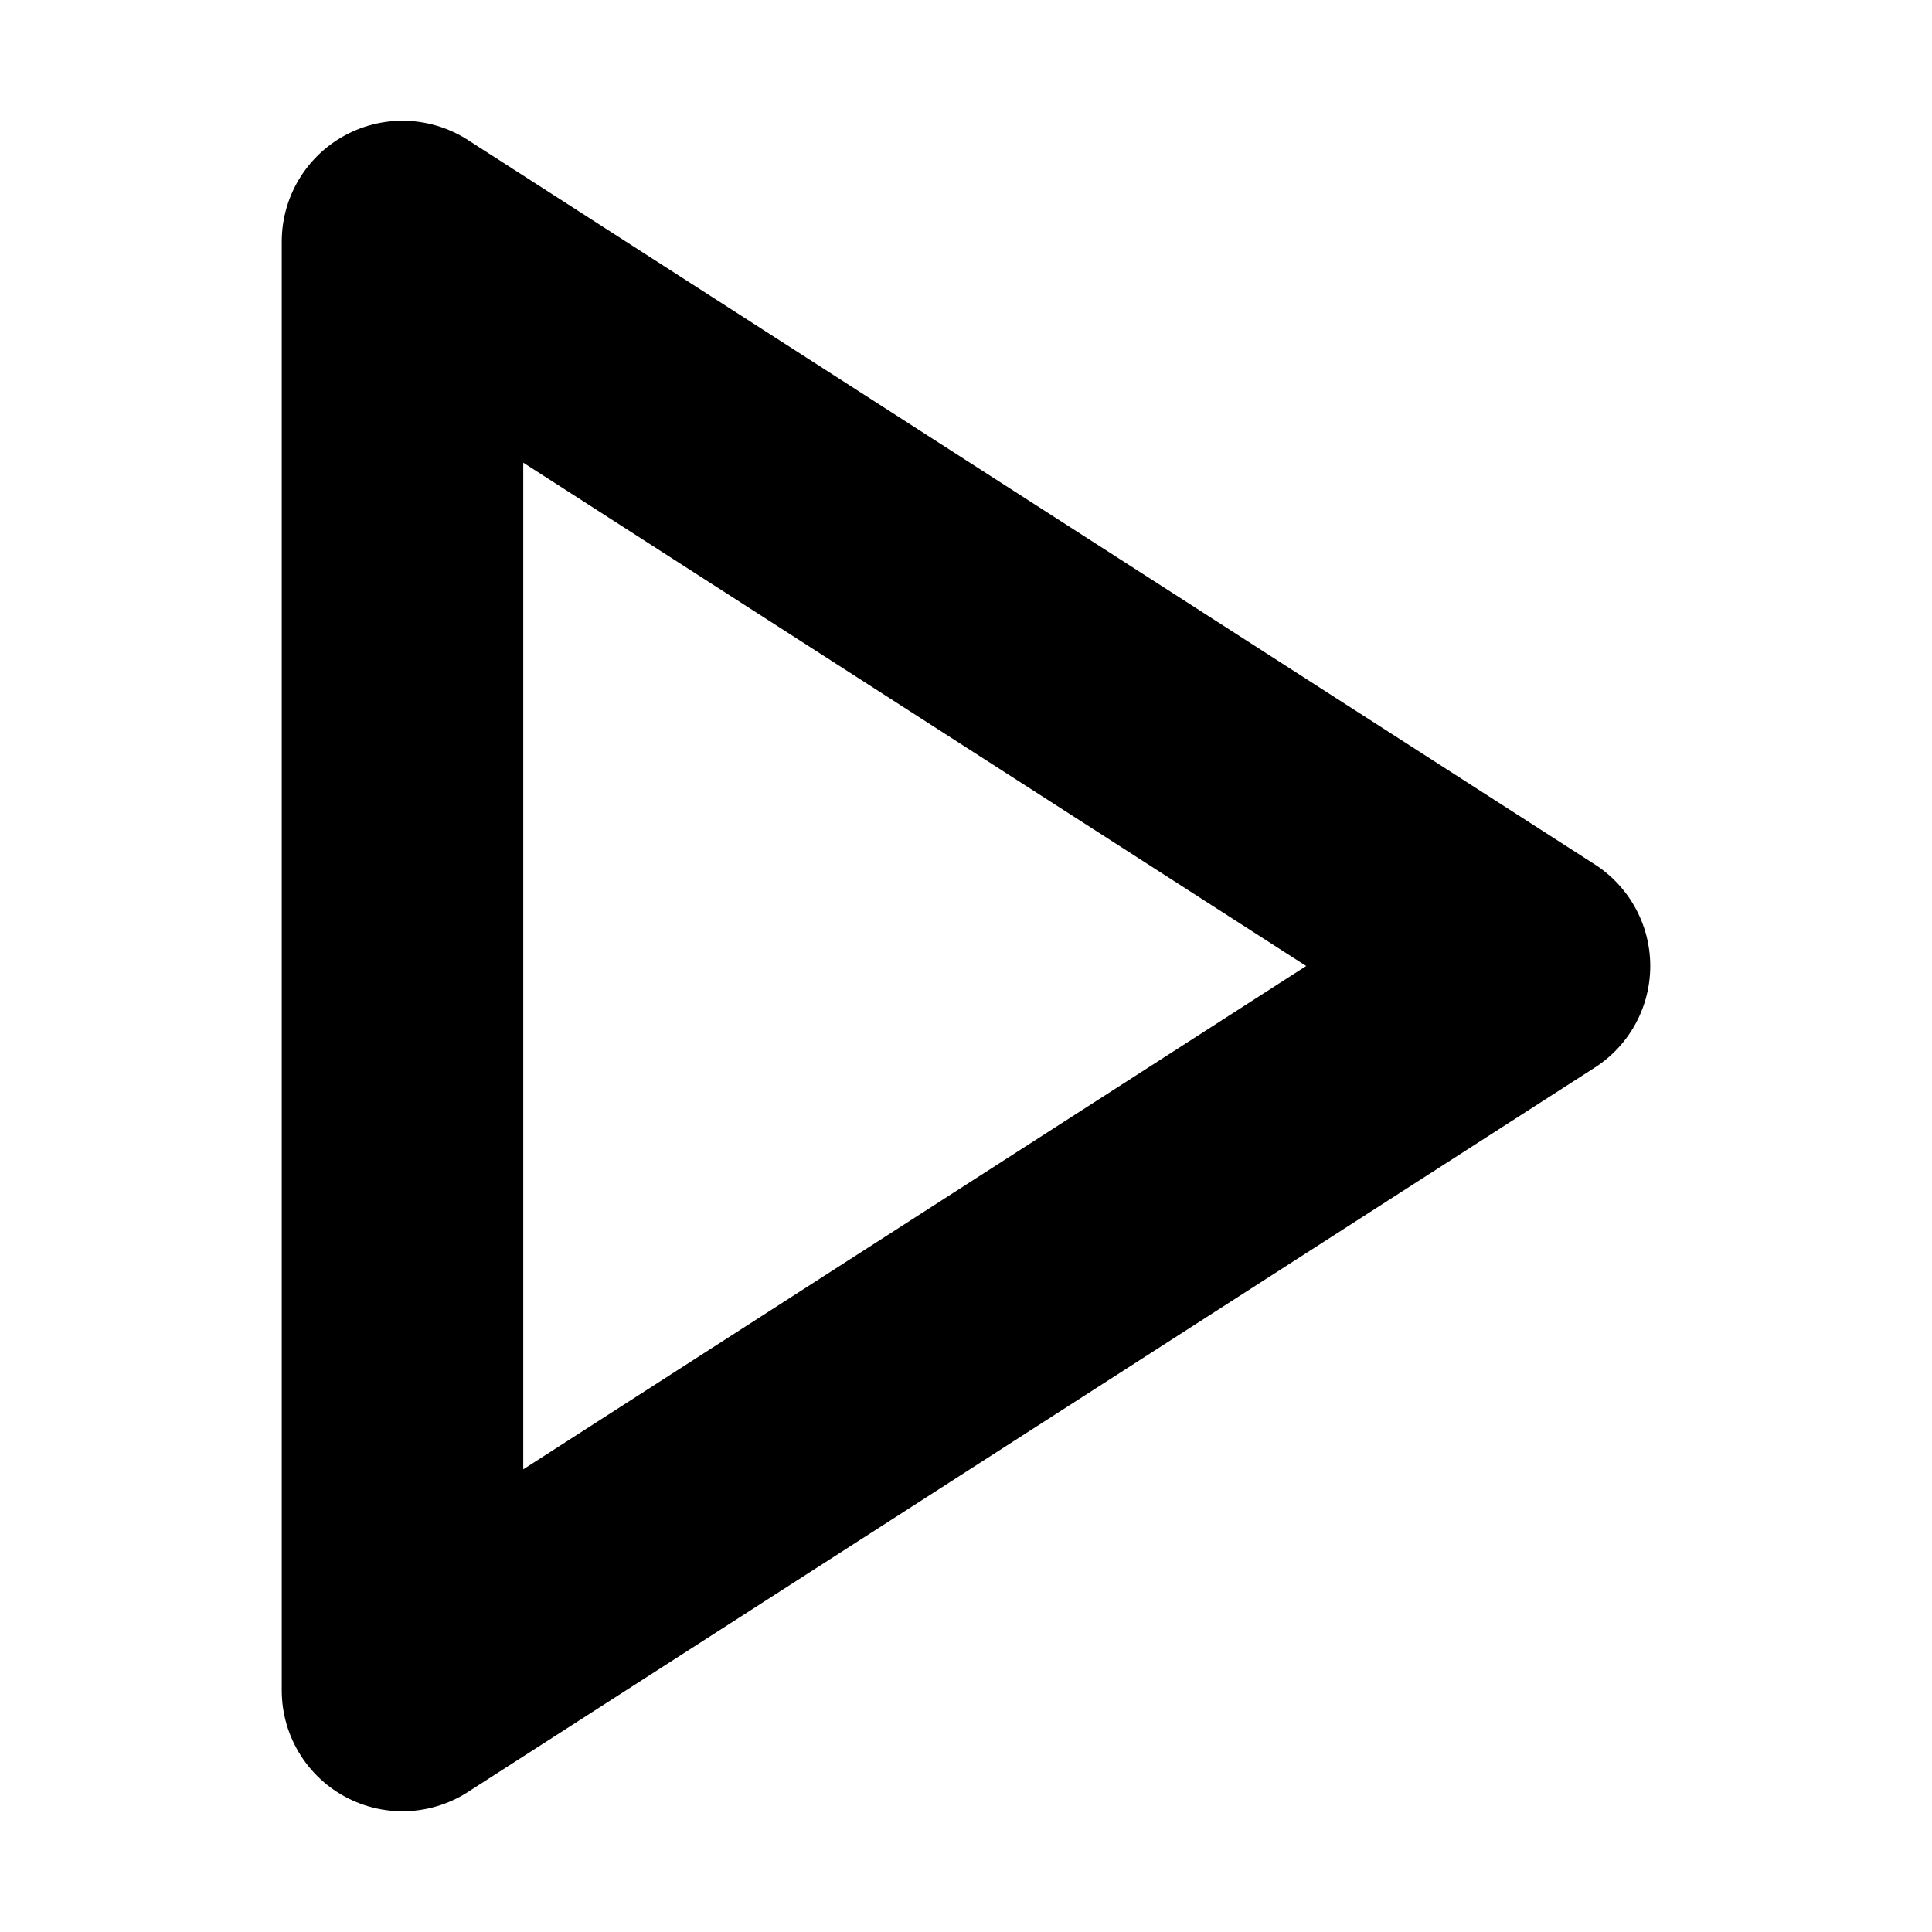
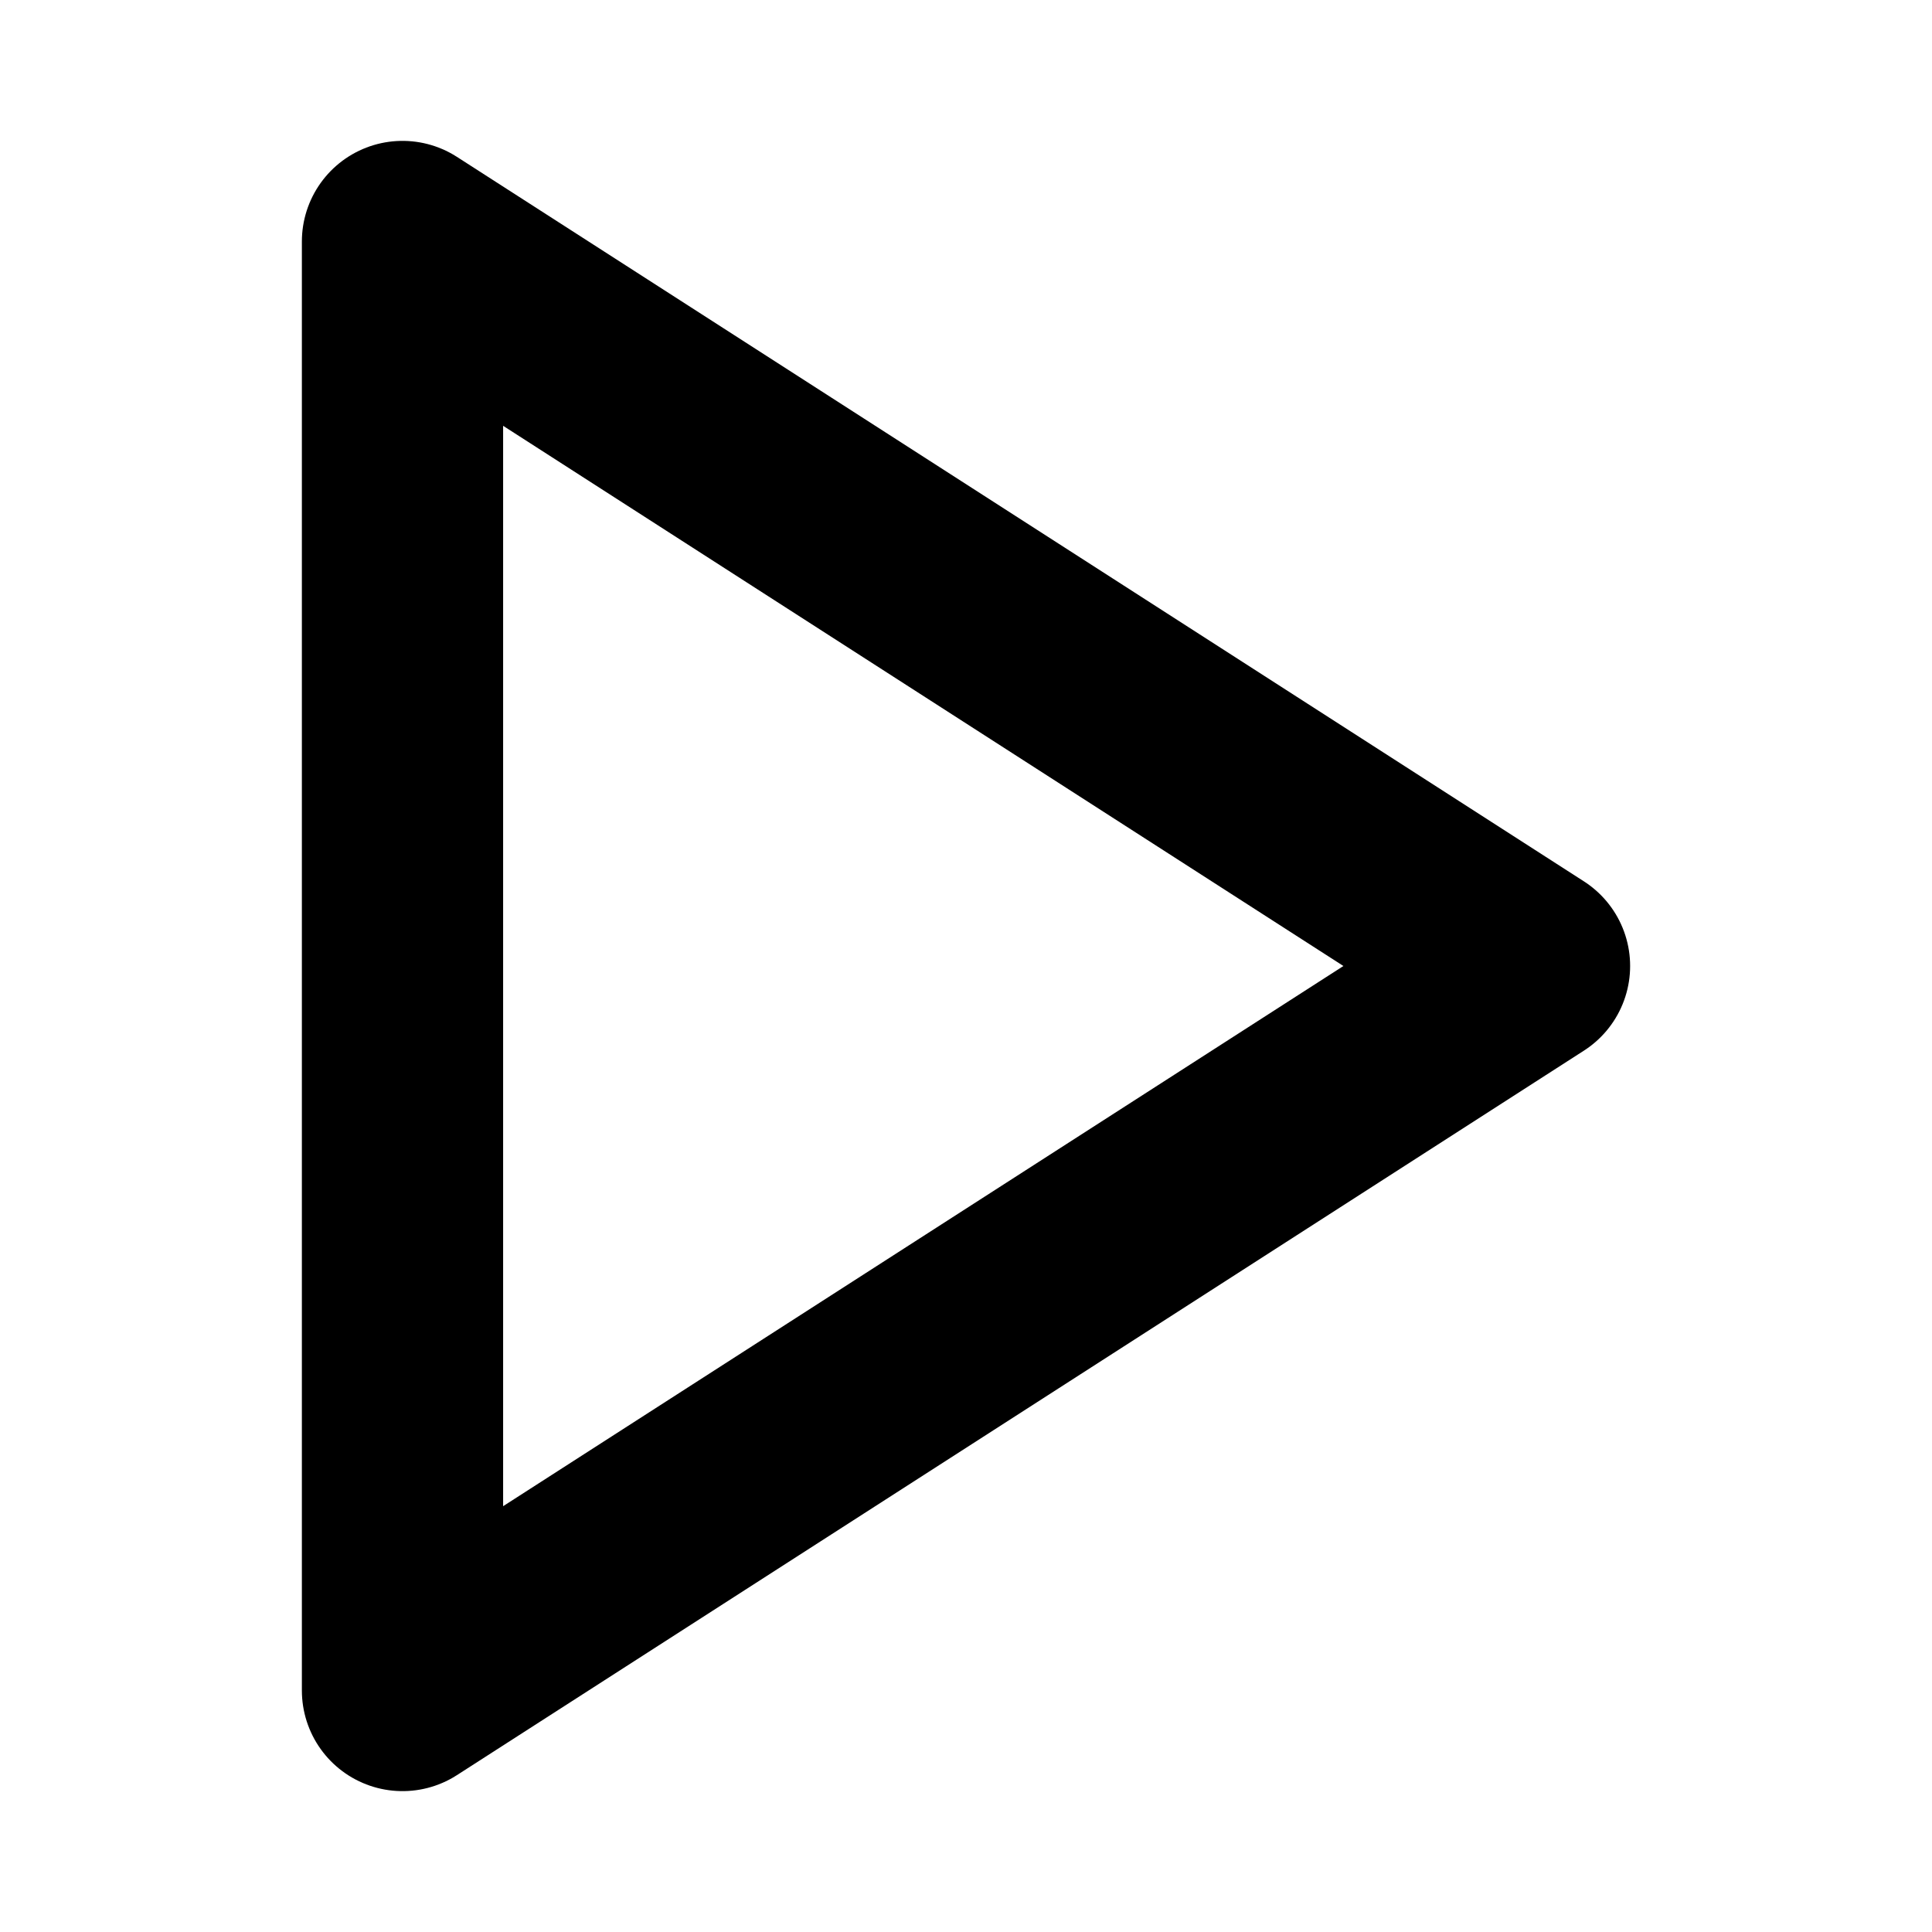
- <svg xmlns="http://www.w3.org/2000/svg" width="24" height="24" viewBox="0 0 24 24" fill="none" stroke="currentColor" stroke-width="3" stroke-linecap="round" stroke-linejoin="round">
+ <svg xmlns="http://www.w3.org/2000/svg" width="24" height="24" viewBox="0 0 24 24" fill="none" stroke="currentColor" stroke-width="2.5" stroke-linecap="round" stroke-linejoin="round">
  <polygon points="5 3 19 12 5 21 5 3" />
</svg>
